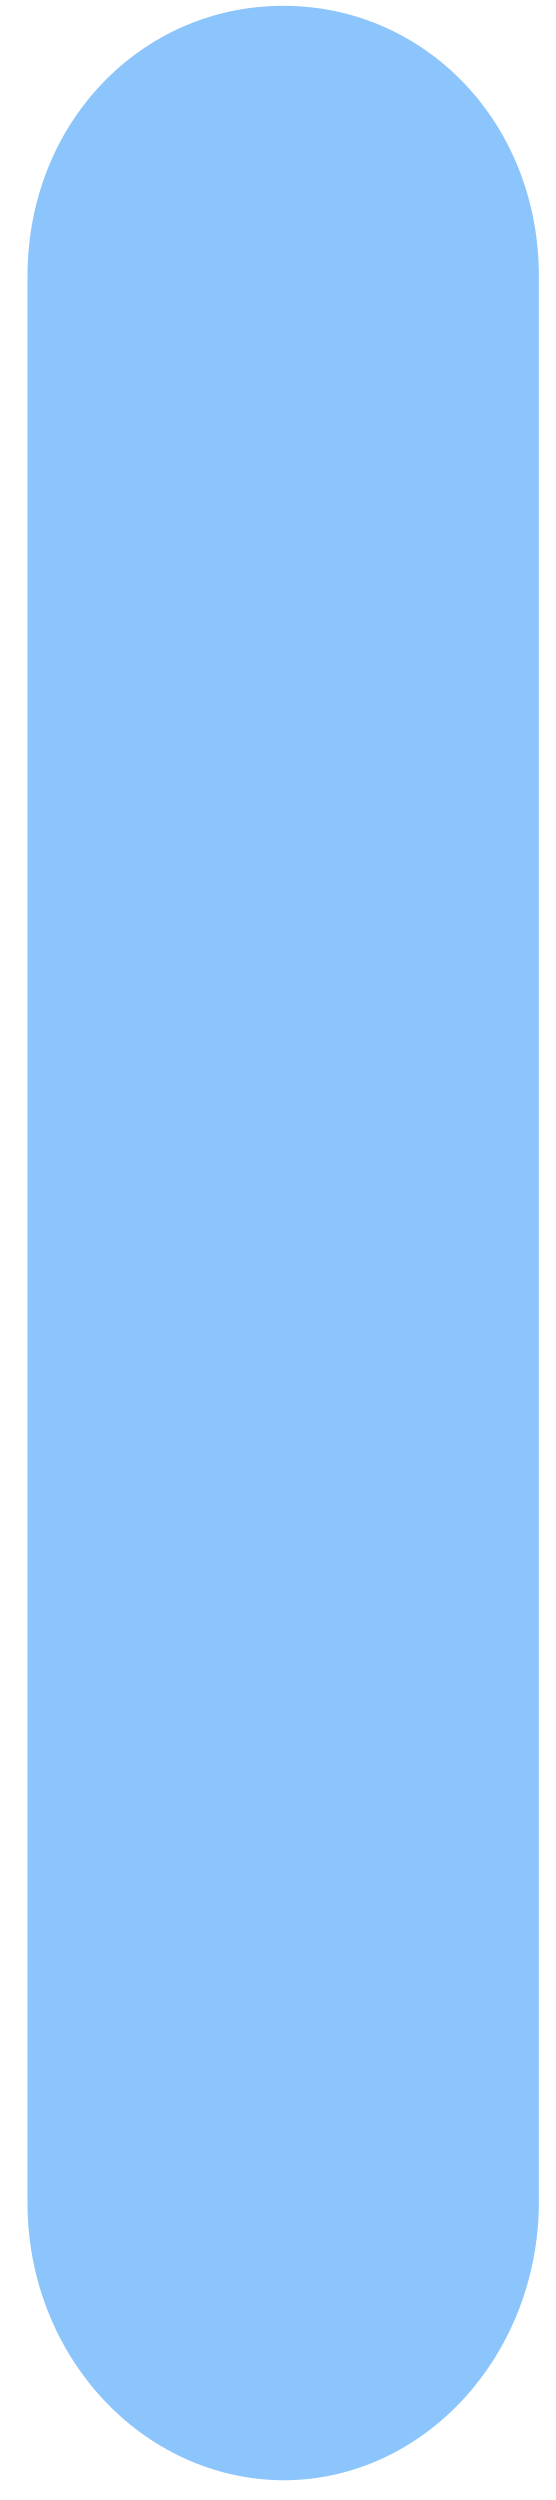
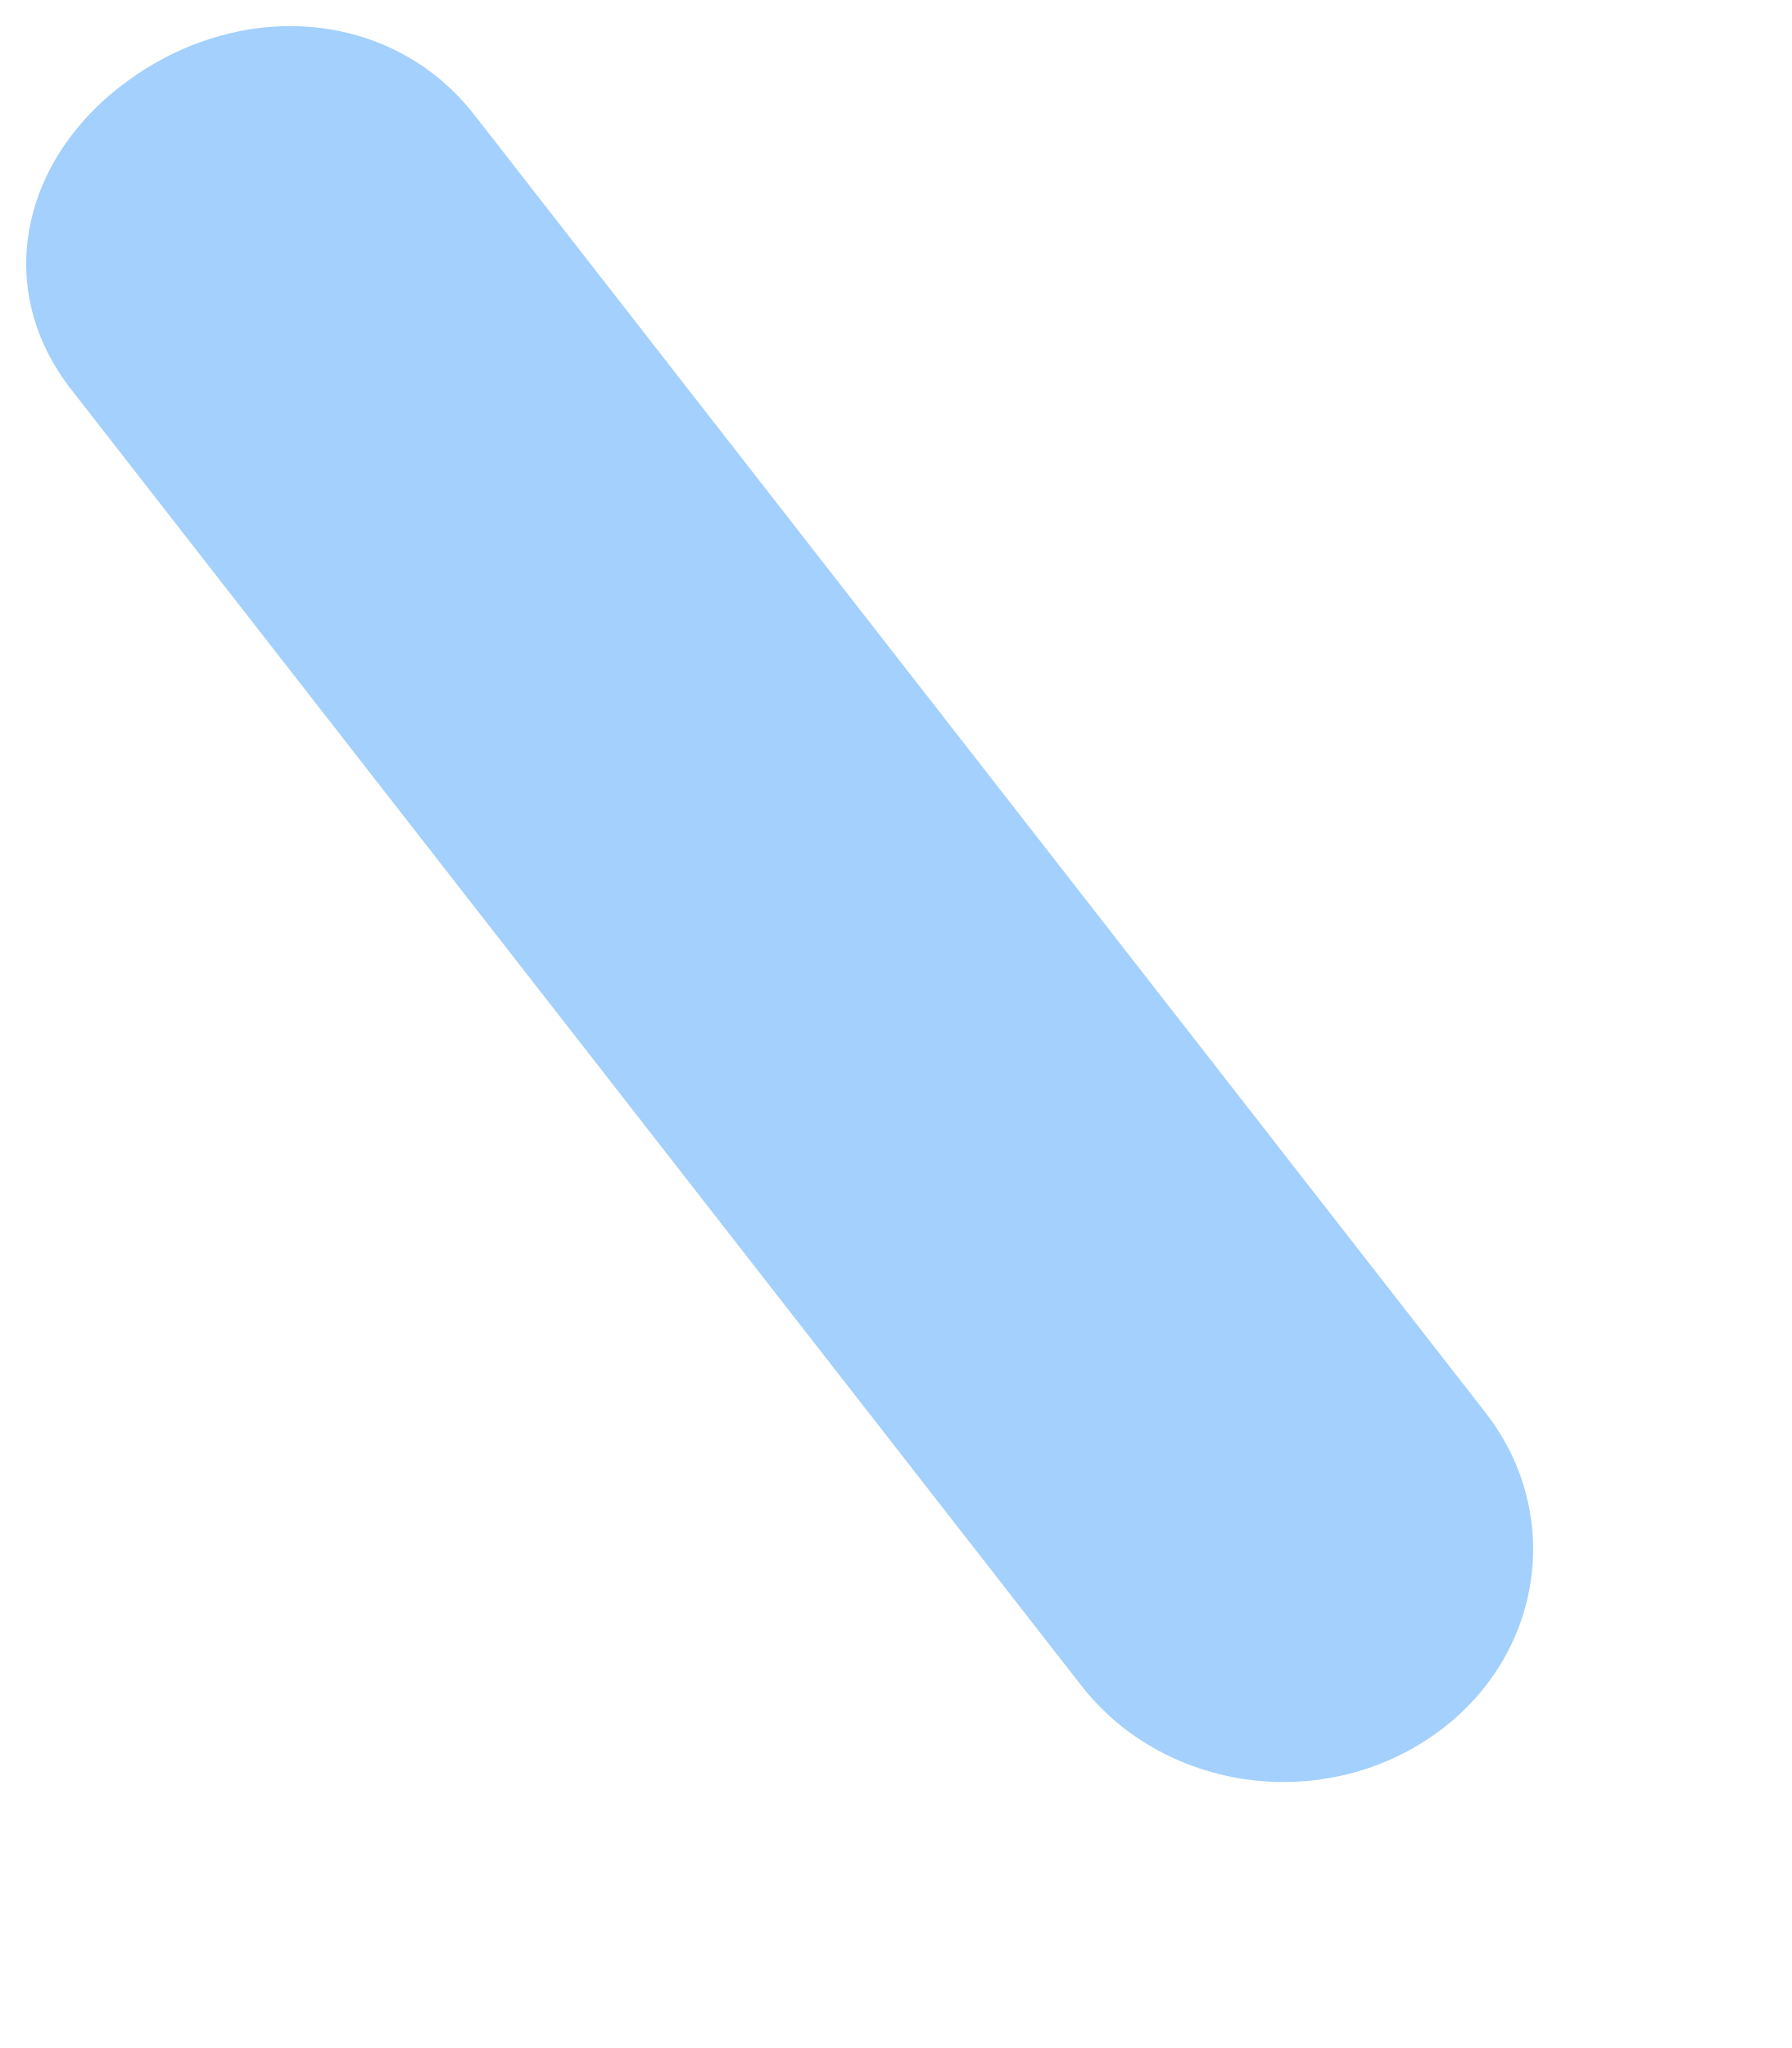
- <svg xmlns="http://www.w3.org/2000/svg" version="1.1" width="2px" height="9px">
-   <g transform="matrix(1 0 0 1 -39 -47 )">
-     <path d="M 1.94 7.925  C 1.94 8.478  1.528 8.929  1.02 8.929  C 0.511 8.926  0.099 8.48  0.099 7.93  C 0.099 7.928  0.099 7.926  0.099 7.925  L 0.099 0.995  C 0.099 0.441  0.51 0.021  1.019 0.021  L 1.021 0.021  C 1.529 0.021  1.94 0.44  1.94 0.995  L 1.94 7.925  Z " fill-rule="nonzero" fill="#1989fa" stroke="none" fill-opacity="0.498" transform="matrix(1 0 0 1 39 47 )" />
+ <svg xmlns="http://www.w3.org/2000/svg" version="1.1" width="7px" height="8px">
+   <g transform="matrix(1 0 0 1 -44 -46 )">
+     <path d="M 5.015 6.961  C 4.715 6.961  4.418 6.831  4.227 6.587  L 0.278 1.521  C -0.039 1.115  0.091 0.594  0.526 0.297  L 0.53 0.294  C 0.716 0.167  0.929 0.102  1.133 0.102  C 1.407 0.102  1.671 0.216  1.852 0.447  L 5.804 5.518  C 6.12 5.924  6.024 6.492  5.588 6.787  C 5.415 6.904  5.214 6.961  5.015 6.961  Z " fill-rule="nonzero" fill="#1989fa" stroke="none" fill-opacity="0.4" transform="matrix(1 0 0 1 44 46 )" />
  </g>
</svg>
